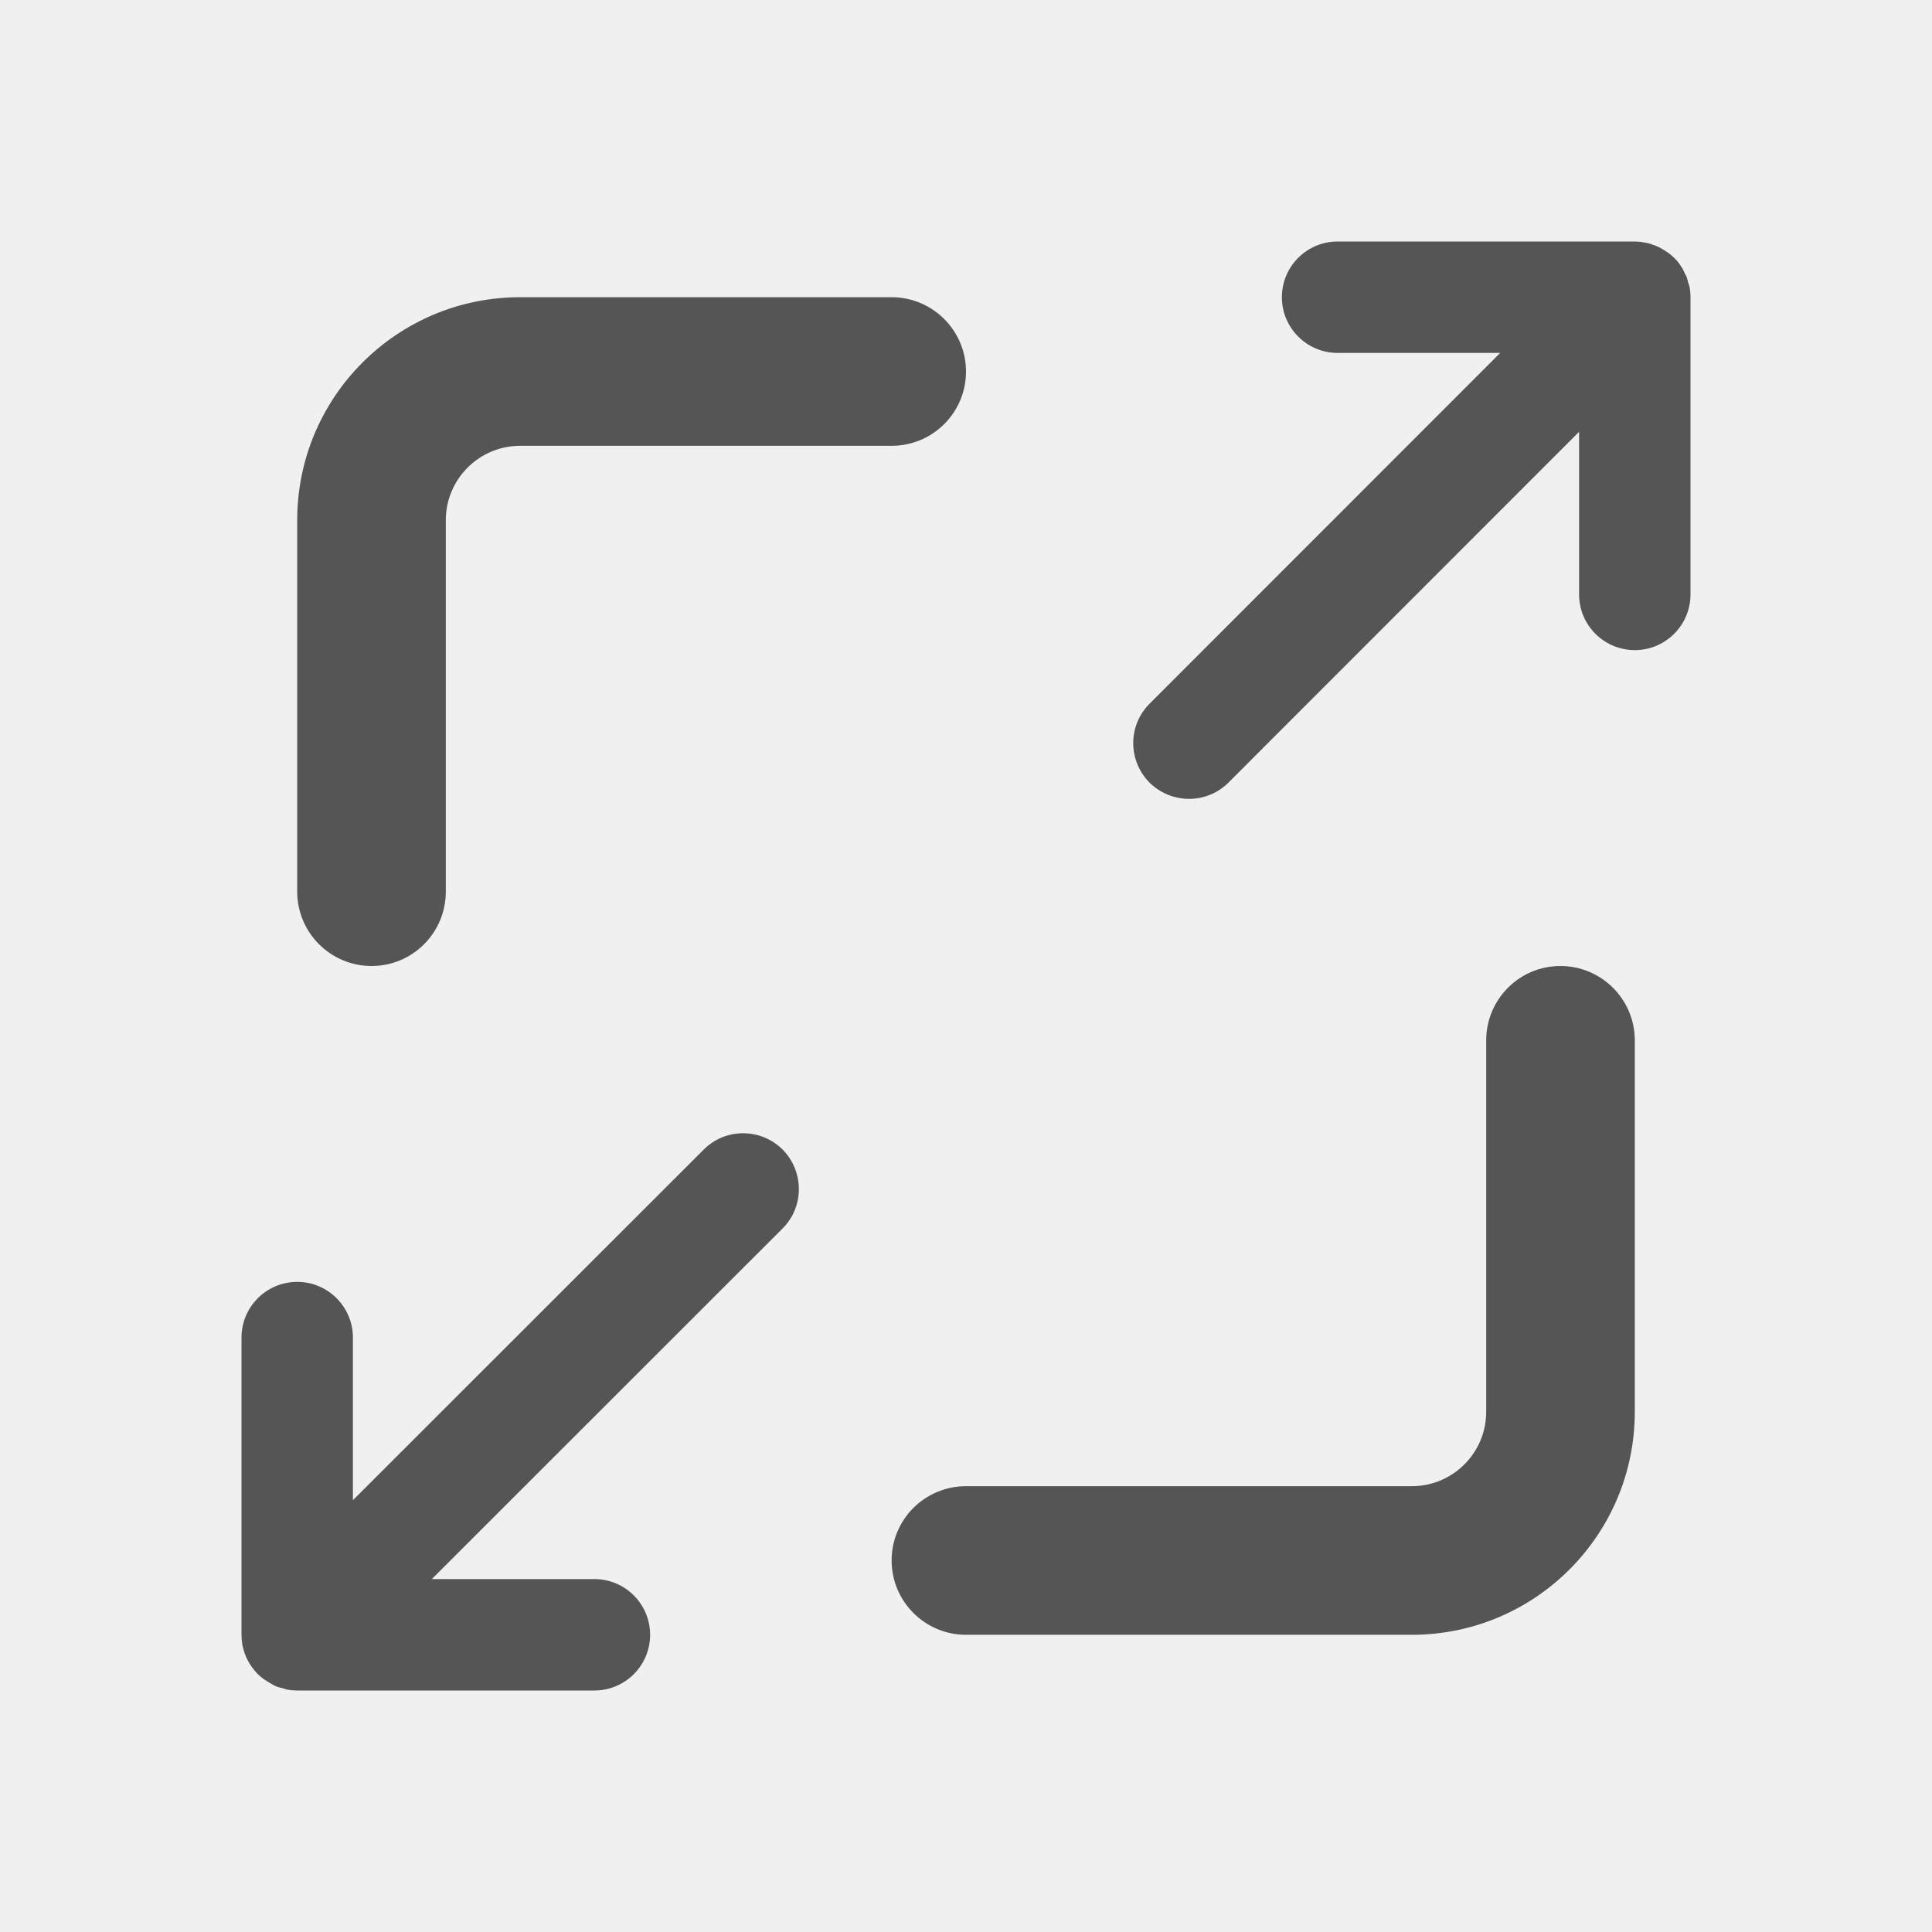
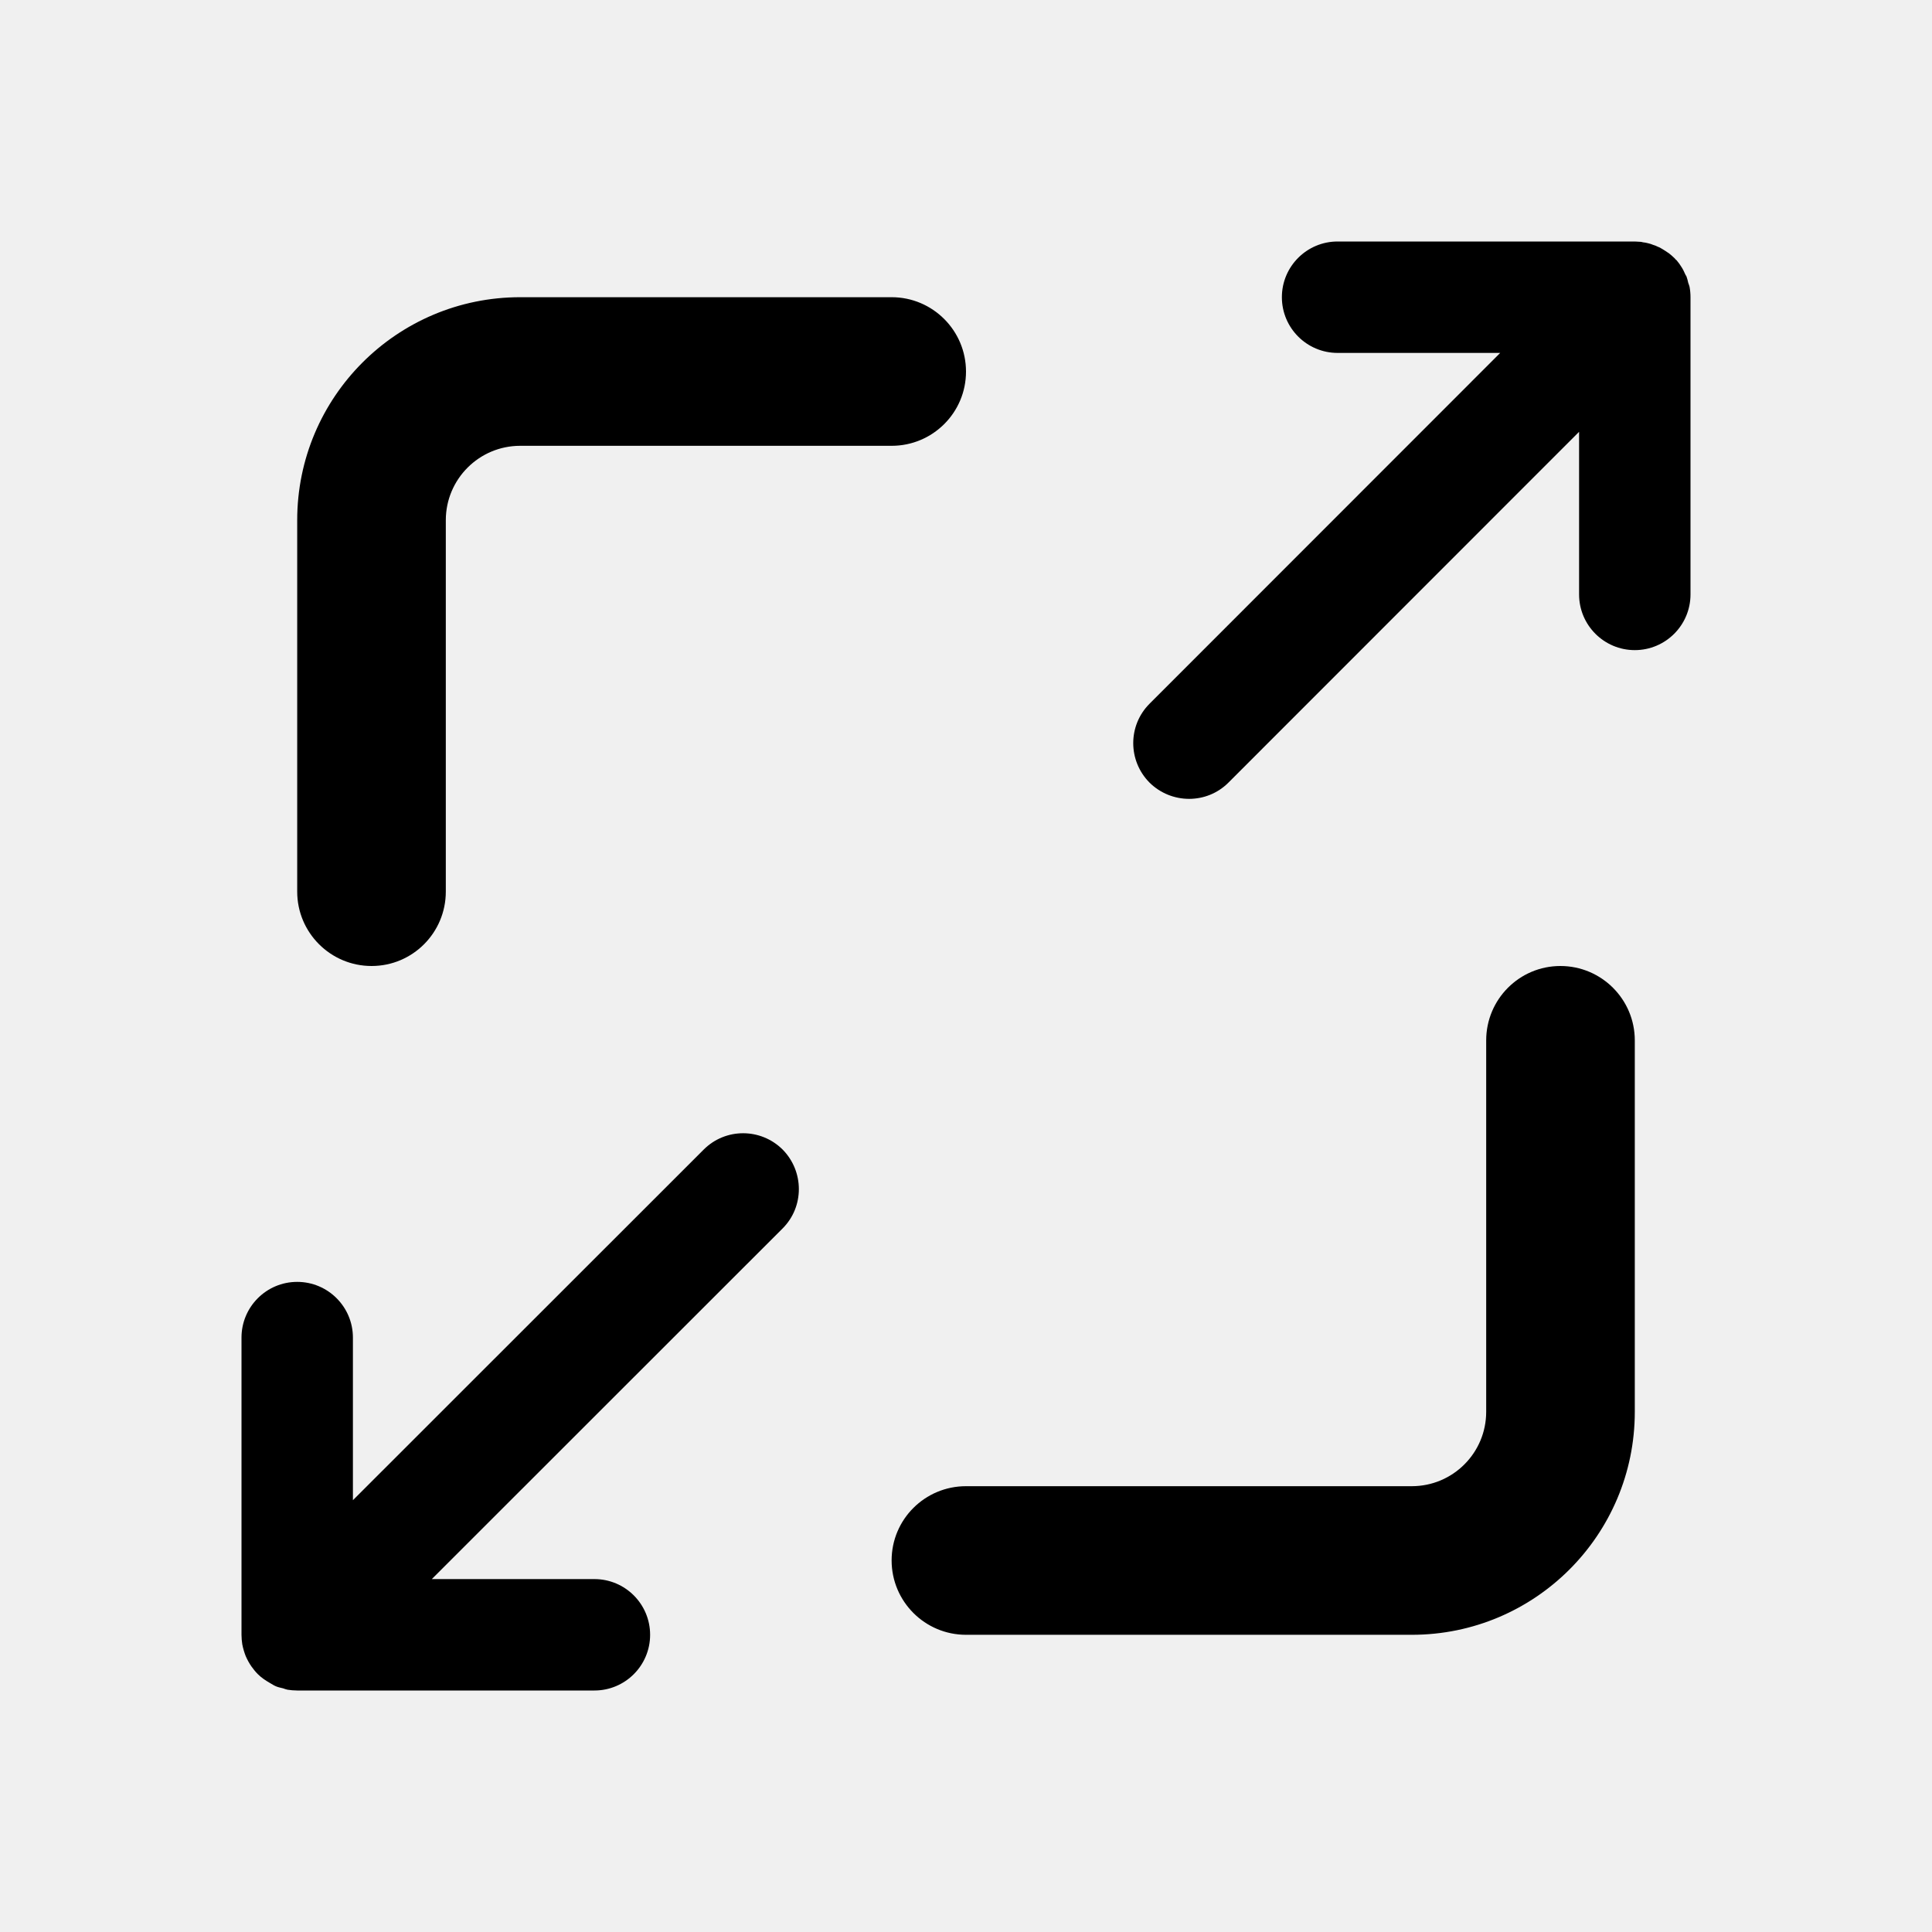
<svg xmlns="http://www.w3.org/2000/svg" width="12" height="12" viewBox="0 0 12 12" fill="none">
  <g clip-path="url(#clip0_3526_220765)">
-     <path d="M4.371 7.14C4.506 7.005 4.725 7.005 4.861 7.14C4.995 7.276 4.996 7.495 4.861 7.63L2.682 9.808H3.692C3.883 9.808 4.038 9.963 4.038 10.154C4.038 10.345 3.883 10.5 3.692 10.5H1.846C1.825 10.5 1.805 10.498 1.785 10.495C1.782 10.494 1.78 10.493 1.778 10.493C1.772 10.492 1.766 10.489 1.76 10.487C1.744 10.483 1.728 10.48 1.714 10.474C1.7 10.468 1.688 10.46 1.676 10.453C1.65 10.438 1.624 10.421 1.602 10.399C1.587 10.384 1.574 10.368 1.562 10.351C1.548 10.331 1.536 10.309 1.526 10.286C1.517 10.263 1.51 10.239 1.505 10.214C1.502 10.195 1.5 10.174 1.5 10.154V8.308C1.5 8.117 1.655 7.962 1.846 7.962C2.037 7.962 2.192 8.117 2.192 8.308V9.318L4.371 7.14Z" fill="#555555" />
-     <path d="M9.692 6C9.947 6 10.154 6.207 10.154 6.462V8.769C10.154 9.534 9.534 10.154 8.769 10.154H6C5.745 10.154 5.538 9.947 5.538 9.692C5.538 9.437 5.745 9.231 6 9.231H8.769C9.024 9.231 9.231 9.024 9.231 8.769V6.462C9.231 6.207 9.437 6 9.692 6Z" fill="#555555" />
-     <path d="M5.538 1.846C5.793 1.846 6 2.053 6 2.308C6 2.563 5.793 2.769 5.538 2.769H3.231C2.976 2.769 2.769 2.976 2.769 3.231V5.538C2.769 5.793 2.563 6 2.308 6C2.053 6 1.846 5.793 1.846 5.538V3.231C1.846 2.466 2.466 1.846 3.231 1.846H5.538Z" fill="#555555" />
-     <path d="M10.19 1.502C10.195 1.502 10.2 1.504 10.205 1.505C10.216 1.506 10.226 1.508 10.237 1.511C10.248 1.513 10.258 1.517 10.268 1.521C10.278 1.524 10.287 1.527 10.296 1.532C10.309 1.537 10.321 1.544 10.332 1.551C10.341 1.557 10.35 1.562 10.358 1.568C10.361 1.57 10.364 1.572 10.367 1.574C10.377 1.582 10.389 1.592 10.399 1.602C10.402 1.604 10.404 1.607 10.406 1.61C10.409 1.612 10.411 1.615 10.414 1.617C10.425 1.63 10.436 1.645 10.445 1.66C10.454 1.674 10.461 1.689 10.468 1.705C10.47 1.709 10.473 1.713 10.475 1.717C10.48 1.73 10.483 1.744 10.486 1.757C10.489 1.765 10.492 1.773 10.494 1.781C10.498 1.802 10.5 1.824 10.5 1.846V3.692C10.5 3.883 10.345 4.038 10.154 4.038C9.963 4.038 9.808 3.883 9.808 3.692V2.682L7.63 4.861C7.495 4.996 7.276 4.995 7.14 4.861C7.005 4.725 7.005 4.506 7.14 4.371L9.318 2.192H8.308C8.117 2.192 7.962 2.037 7.962 1.846C7.962 1.655 8.117 1.5 8.308 1.5H10.154L10.19 1.502Z" fill="#555555" />
+     <path d="M4.371 7.14C4.506 7.005 4.725 7.005 4.861 7.14C4.995 7.276 4.996 7.495 4.861 7.63L2.682 9.808H3.692C3.883 9.808 4.038 9.963 4.038 10.154C4.038 10.345 3.883 10.5 3.692 10.5H1.846C1.825 10.5 1.805 10.498 1.785 10.495C1.782 10.494 1.78 10.493 1.778 10.493C1.772 10.492 1.766 10.489 1.76 10.487C1.744 10.483 1.728 10.48 1.714 10.474C1.7 10.468 1.688 10.46 1.676 10.453C1.65 10.438 1.624 10.421 1.602 10.399C1.587 10.384 1.574 10.368 1.562 10.351C1.548 10.331 1.536 10.309 1.526 10.286C1.517 10.263 1.51 10.239 1.505 10.214C1.502 10.195 1.5 10.174 1.5 10.154V8.308C1.5 8.117 1.655 7.962 1.846 7.962C2.037 7.962 2.192 8.117 2.192 8.308V9.318L4.371 7.14Z" fill="currentColor" />
+     <path d="M9.692 6C9.947 6 10.154 6.207 10.154 6.462V8.769C10.154 9.534 9.534 10.154 8.769 10.154H6C5.745 10.154 5.538 9.947 5.538 9.692C5.538 9.437 5.745 9.231 6 9.231H8.769C9.024 9.231 9.231 9.024 9.231 8.769V6.462C9.231 6.207 9.437 6 9.692 6Z" fill="currentColor" />
+     <path d="M5.538 1.846C5.793 1.846 6 2.053 6 2.308C6 2.563 5.793 2.769 5.538 2.769H3.231C2.976 2.769 2.769 2.976 2.769 3.231V5.538C2.769 5.793 2.563 6 2.308 6C2.053 6 1.846 5.793 1.846 5.538V3.231C1.846 2.466 2.466 1.846 3.231 1.846H5.538Z" fill="currentColor" />
+     <path d="M10.19 1.502C10.195 1.502 10.2 1.504 10.205 1.505C10.216 1.506 10.226 1.508 10.237 1.511C10.248 1.513 10.258 1.517 10.268 1.521C10.278 1.524 10.287 1.527 10.296 1.532C10.309 1.537 10.321 1.544 10.332 1.551C10.341 1.557 10.35 1.562 10.358 1.568C10.361 1.57 10.364 1.572 10.367 1.574C10.377 1.582 10.389 1.592 10.399 1.602C10.402 1.604 10.404 1.607 10.406 1.61C10.409 1.612 10.411 1.615 10.414 1.617C10.425 1.63 10.436 1.645 10.445 1.66C10.454 1.674 10.461 1.689 10.468 1.705C10.47 1.709 10.473 1.713 10.475 1.717C10.48 1.73 10.483 1.744 10.486 1.757C10.489 1.765 10.492 1.773 10.494 1.781C10.498 1.802 10.5 1.824 10.5 1.846V3.692C10.5 3.883 10.345 4.038 10.154 4.038C9.963 4.038 9.808 3.883 9.808 3.692V2.682L7.63 4.861C7.495 4.996 7.276 4.995 7.14 4.861C7.005 4.725 7.005 4.506 7.14 4.371L9.318 2.192H8.308C8.117 2.192 7.962 2.037 7.962 1.846C7.962 1.655 8.117 1.5 8.308 1.5H10.154L10.19 1.502Z" fill="currentColor" />
  </g>
  <defs>
    <clipPath id="clip0_3526_220765">
      <rect width="12" height="12" fill="white" transform="matrix(-1 0 0 1 12 0)" />
    </clipPath>
  </defs>
</svg>
